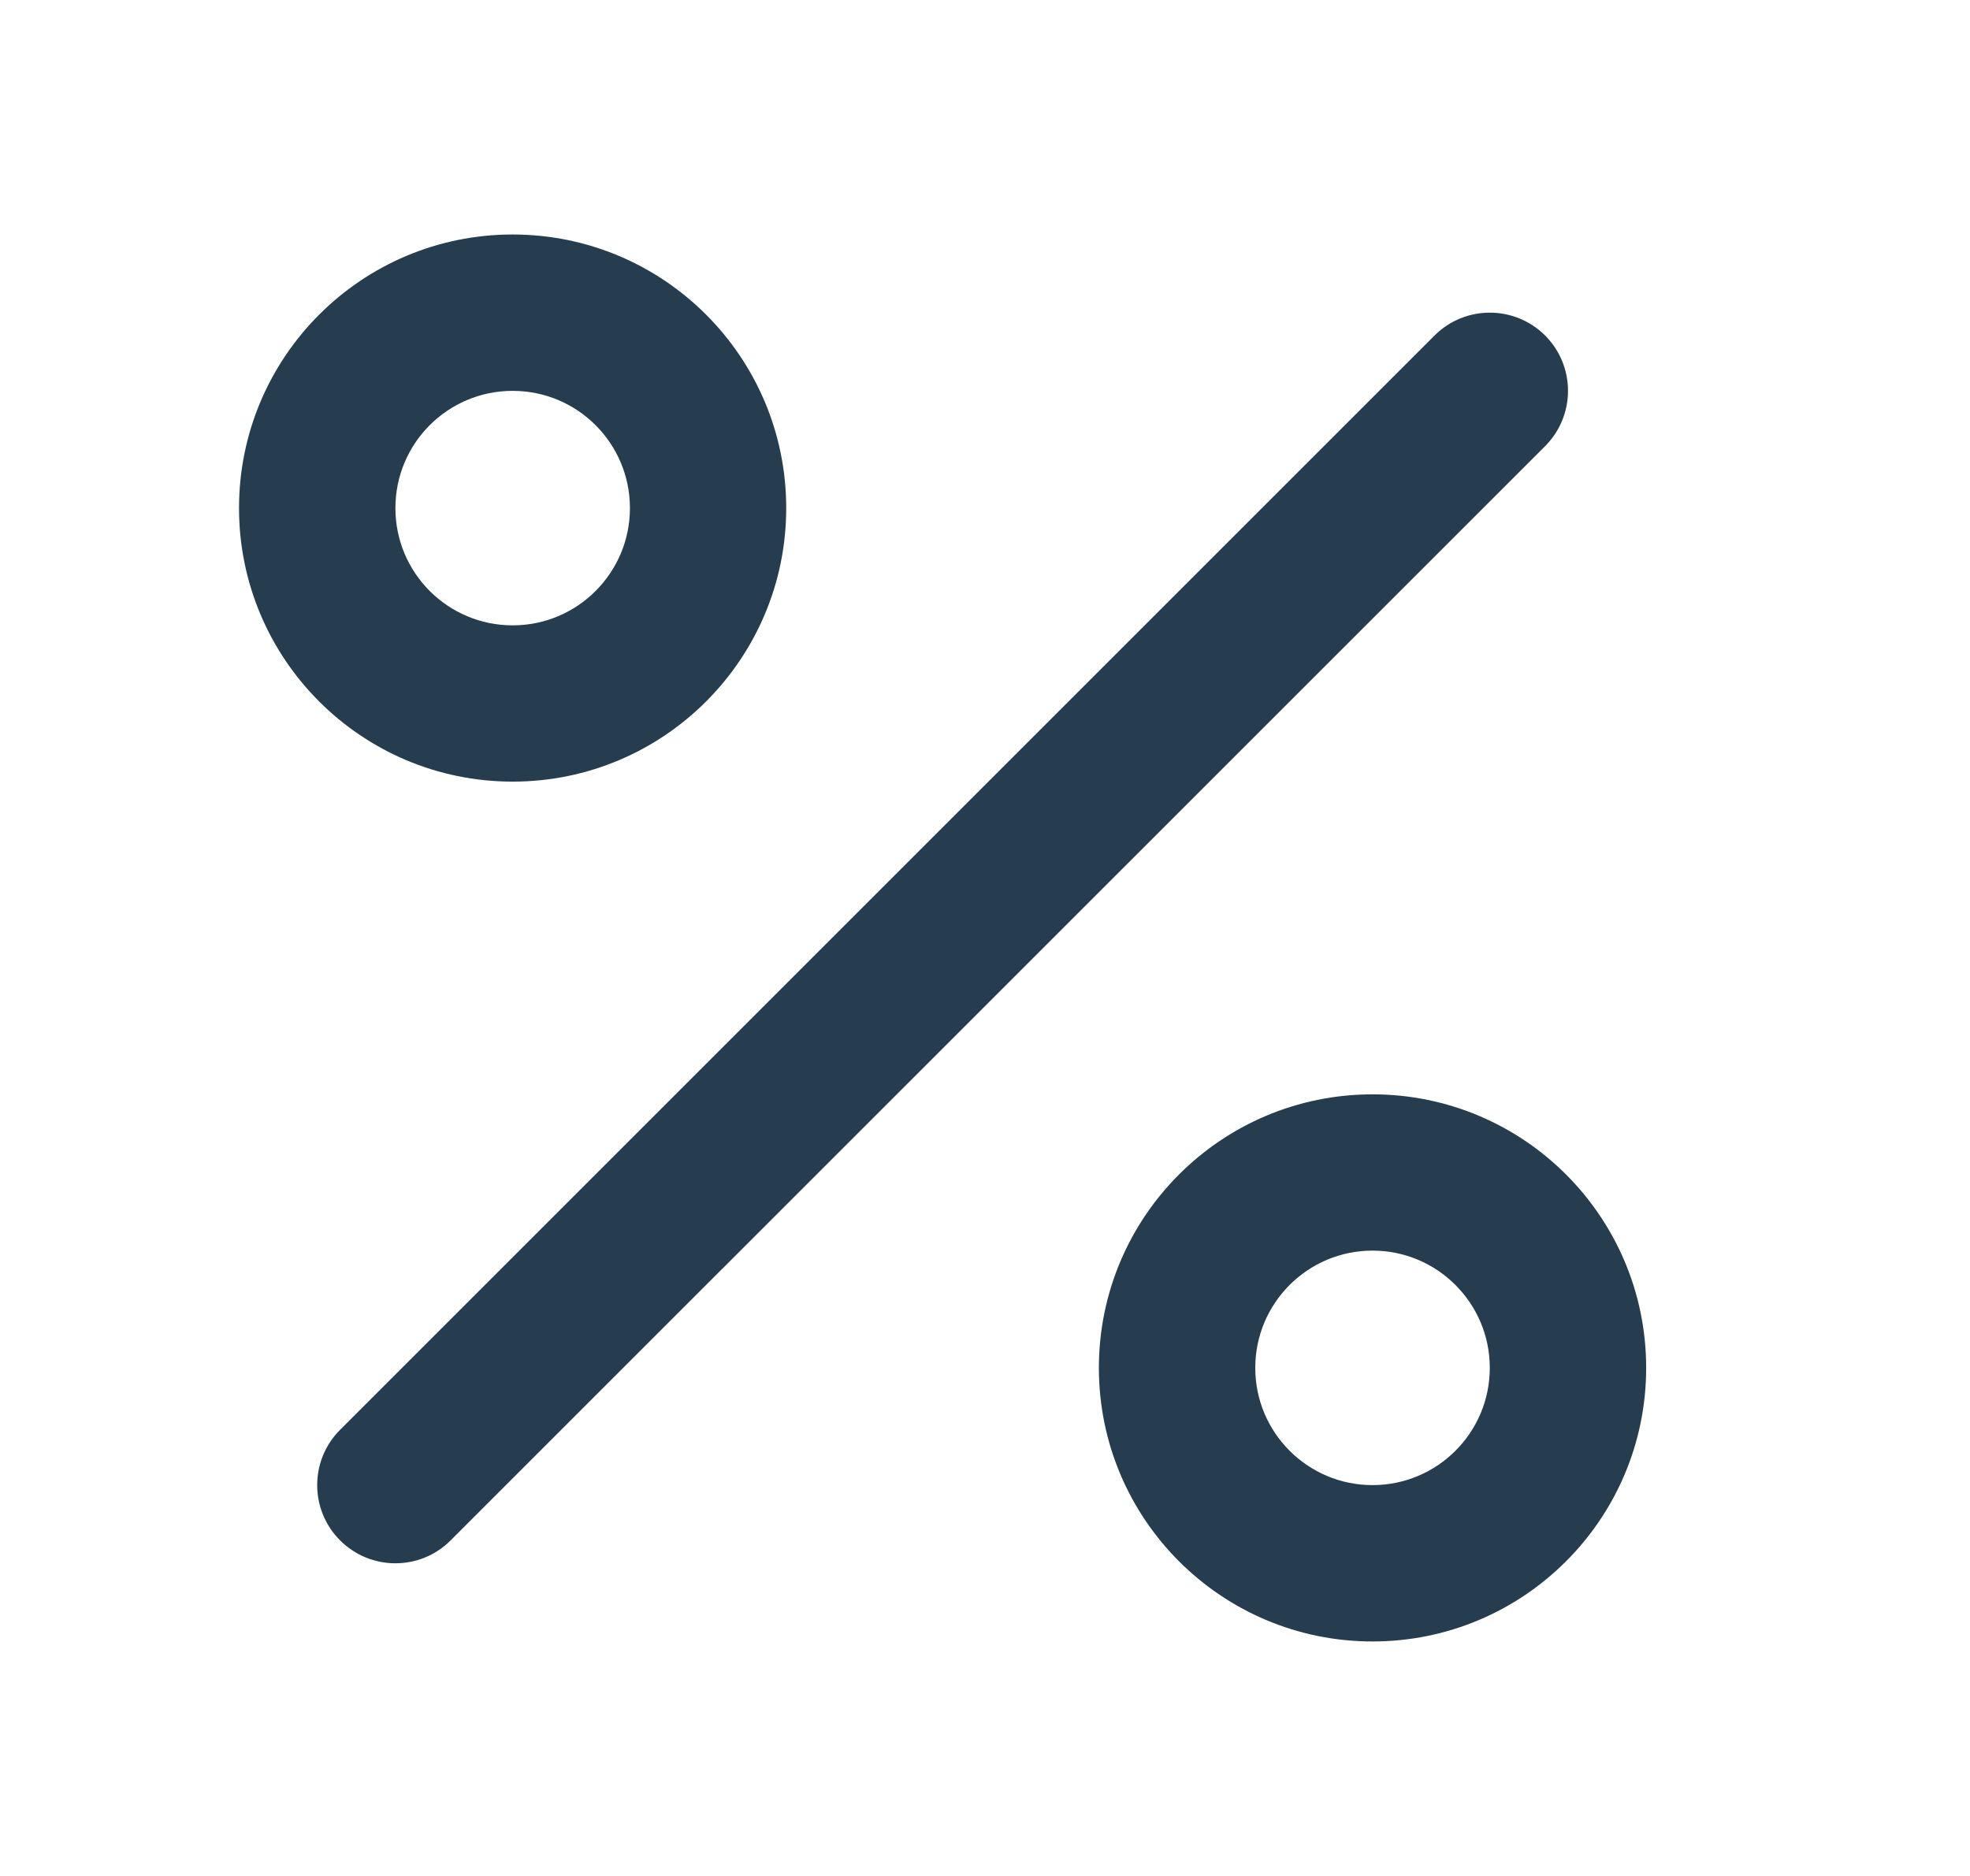
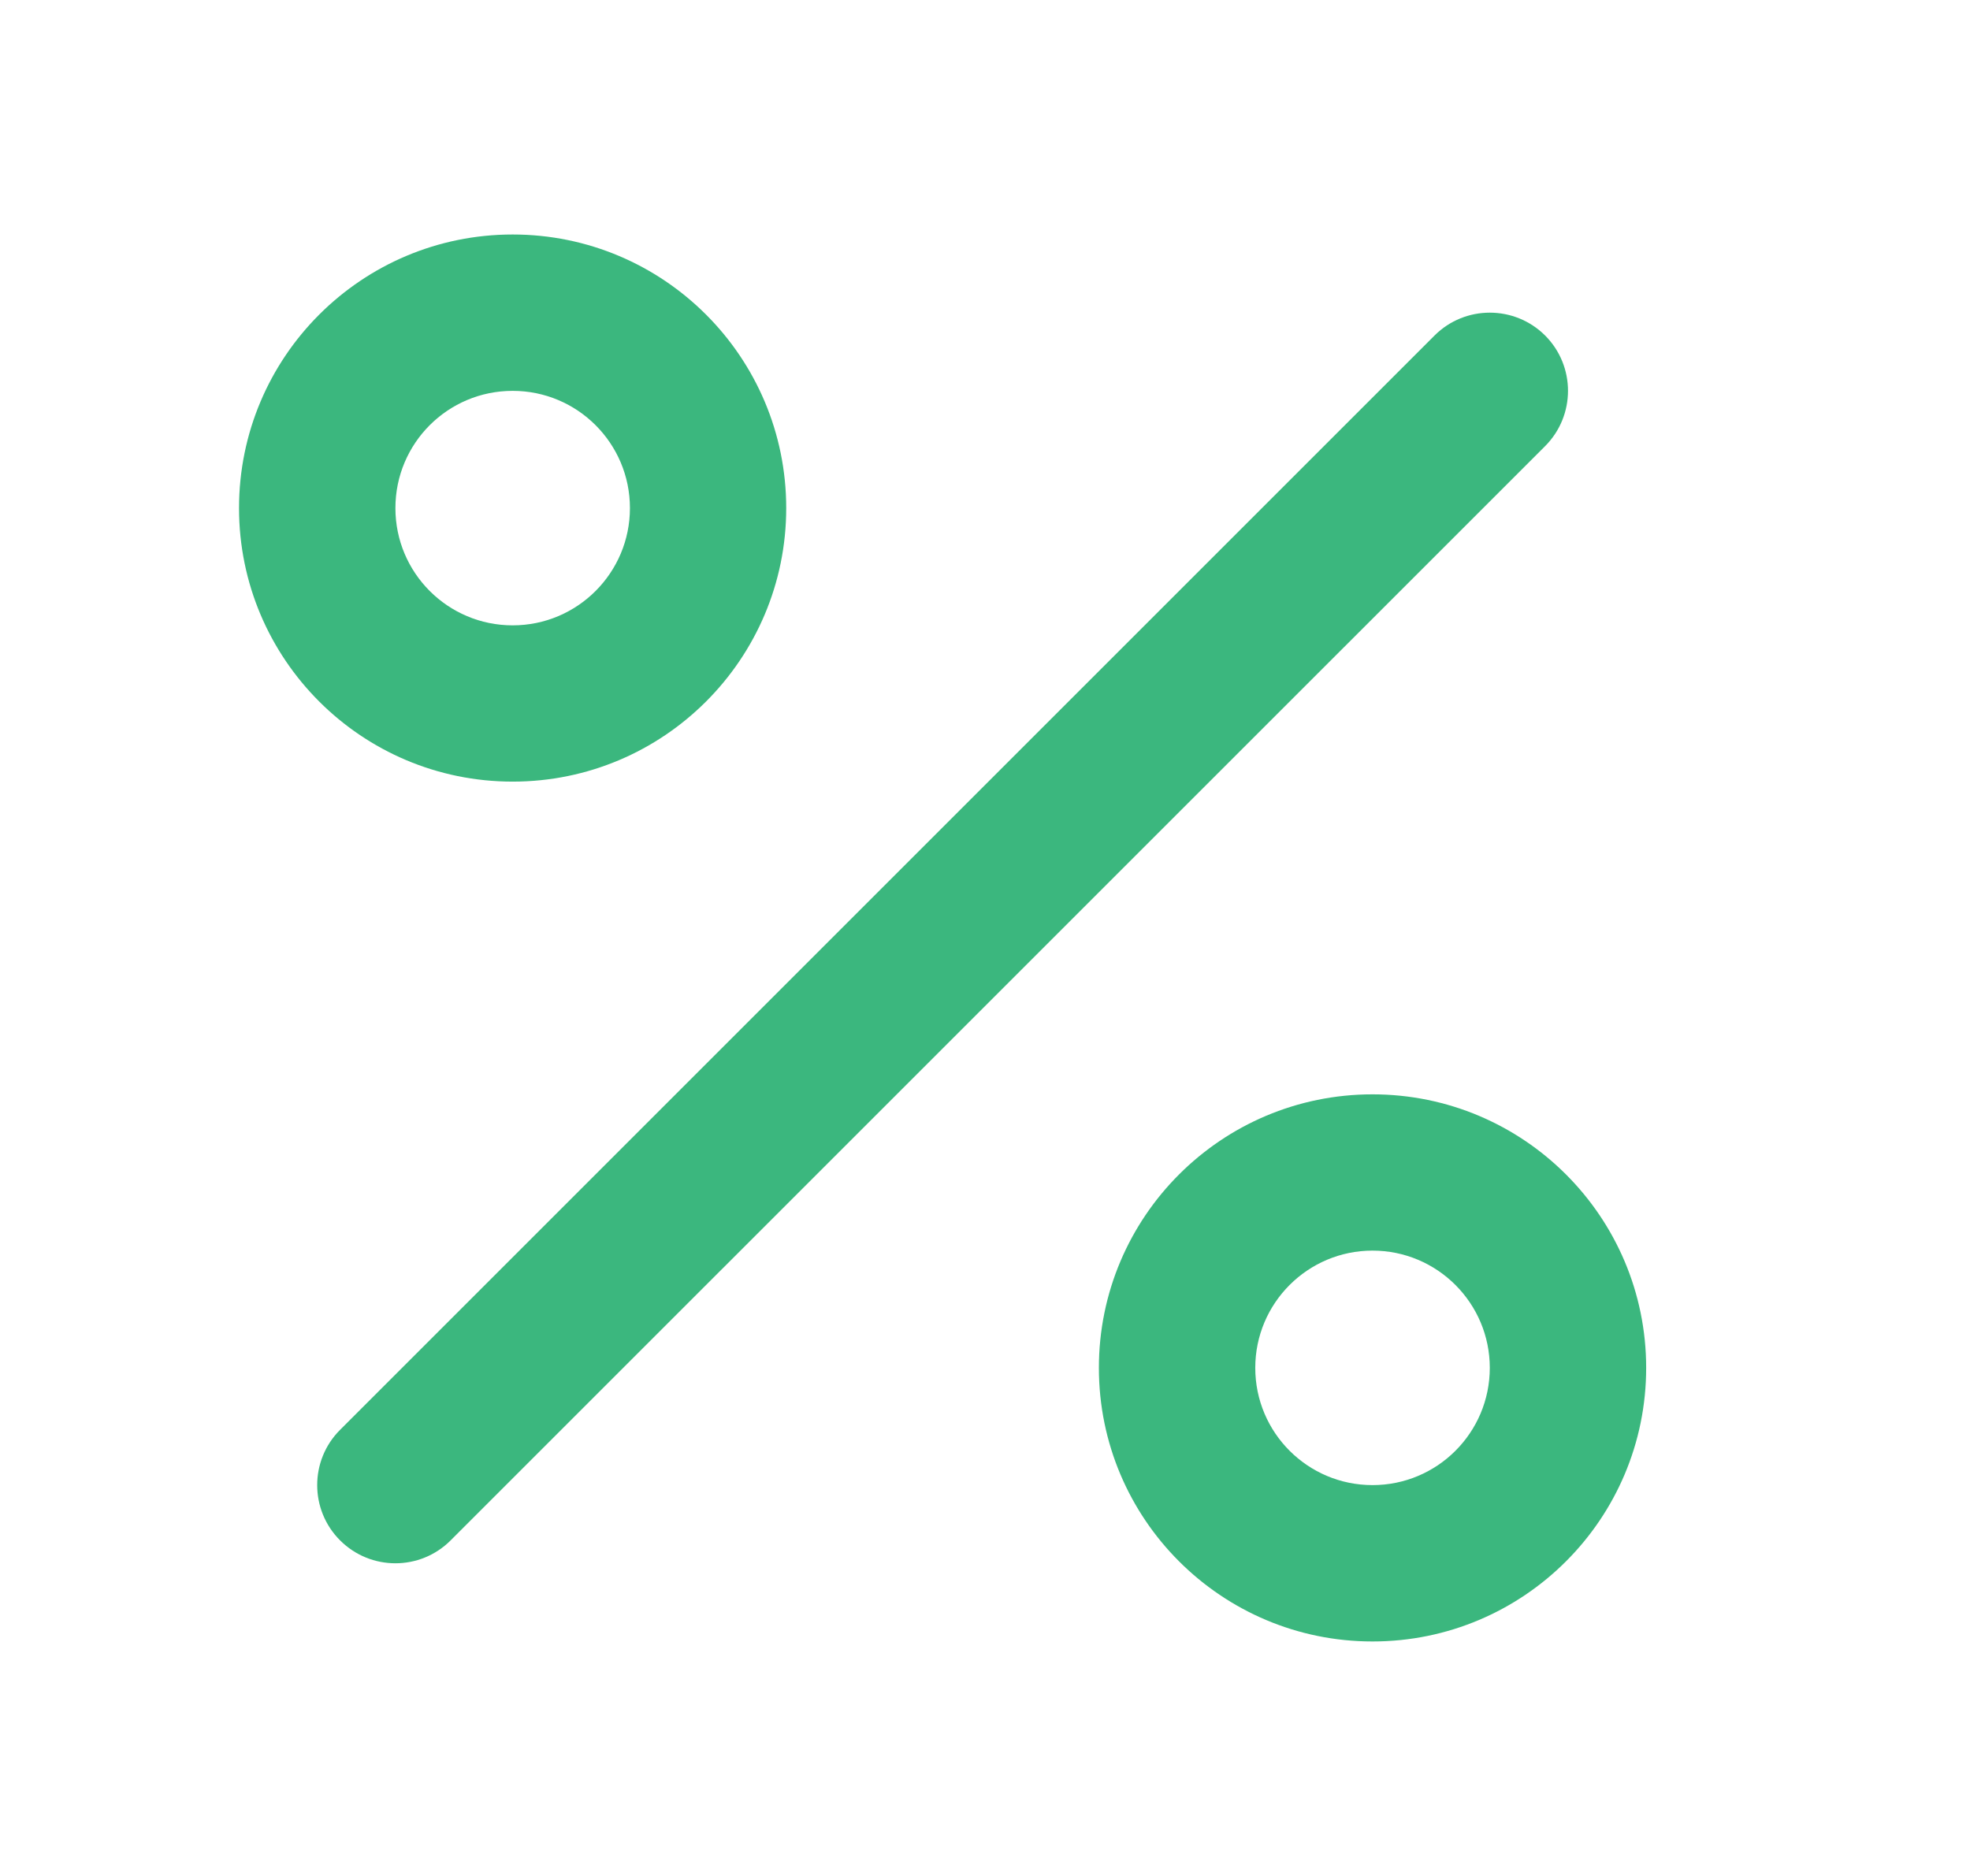
<svg xmlns="http://www.w3.org/2000/svg" width="21" height="20" viewBox="0 0 21 20" fill="none">
-   <path fill-rule="evenodd" clip-rule="evenodd" d="M16.471 3.577C16.796 3.903 16.796 4.43 16.471 4.756L4.804 16.422C4.479 16.748 3.951 16.748 3.625 16.422C3.3 16.097 3.3 15.569 3.625 15.244L15.292 3.577C15.617 3.252 16.145 3.252 16.471 3.577Z" fill="#253D4E" />
-   <path fill-rule="evenodd" clip-rule="evenodd" d="M5.465 4.167C4.774 4.167 4.215 4.726 4.215 5.417C4.215 6.107 4.774 6.667 5.465 6.667C6.155 6.667 6.715 6.107 6.715 5.417C6.715 4.726 6.155 4.167 5.465 4.167ZM2.548 5.417C2.548 3.806 3.854 2.5 5.465 2.5C7.075 2.5 8.381 3.806 8.381 5.417C8.381 7.027 7.075 8.333 5.465 8.333C3.854 8.333 2.548 7.027 2.548 5.417Z" fill="#253D4E" />
-   <path fill-rule="evenodd" clip-rule="evenodd" d="M14.631 13.333C13.941 13.333 13.381 13.893 13.381 14.583C13.381 15.274 13.941 15.833 14.631 15.833C15.321 15.833 15.881 15.274 15.881 14.583C15.881 13.893 15.321 13.333 14.631 13.333ZM11.714 14.583C11.714 12.973 13.02 11.667 14.631 11.667C16.242 11.667 17.548 12.973 17.548 14.583C17.548 16.194 16.242 17.5 14.631 17.5C13.02 17.5 11.714 16.194 11.714 14.583Z" fill="#253D4E" />
+   <path fill-rule="evenodd" clip-rule="evenodd" d="M16.471 3.577C16.796 3.903 16.796 4.43 16.471 4.756L4.804 16.422C4.479 16.748 3.951 16.748 3.625 16.422C3.3 16.097 3.3 15.569 3.625 15.244L15.292 3.577C15.617 3.252 16.145 3.252 16.471 3.577Z" fill="#3BB77E" />
+   <path fill-rule="evenodd" clip-rule="evenodd" d="M5.465 4.167C4.774 4.167 4.215 4.726 4.215 5.417C4.215 6.107 4.774 6.667 5.465 6.667C6.155 6.667 6.715 6.107 6.715 5.417C6.715 4.726 6.155 4.167 5.465 4.167ZM2.548 5.417C2.548 3.806 3.854 2.5 5.465 2.5C7.075 2.5 8.381 3.806 8.381 5.417C8.381 7.027 7.075 8.333 5.465 8.333C3.854 8.333 2.548 7.027 2.548 5.417Z" fill="#3BB77E" />
+   <path fill-rule="evenodd" clip-rule="evenodd" d="M14.631 13.333C13.941 13.333 13.381 13.893 13.381 14.583C13.381 15.274 13.941 15.833 14.631 15.833C15.321 15.833 15.881 15.274 15.881 14.583C15.881 13.893 15.321 13.333 14.631 13.333ZM11.714 14.583C11.714 12.973 13.02 11.667 14.631 11.667C16.242 11.667 17.548 12.973 17.548 14.583C17.548 16.194 16.242 17.5 14.631 17.5C13.02 17.5 11.714 16.194 11.714 14.583Z" fill="#3BB77E" />
</svg>
